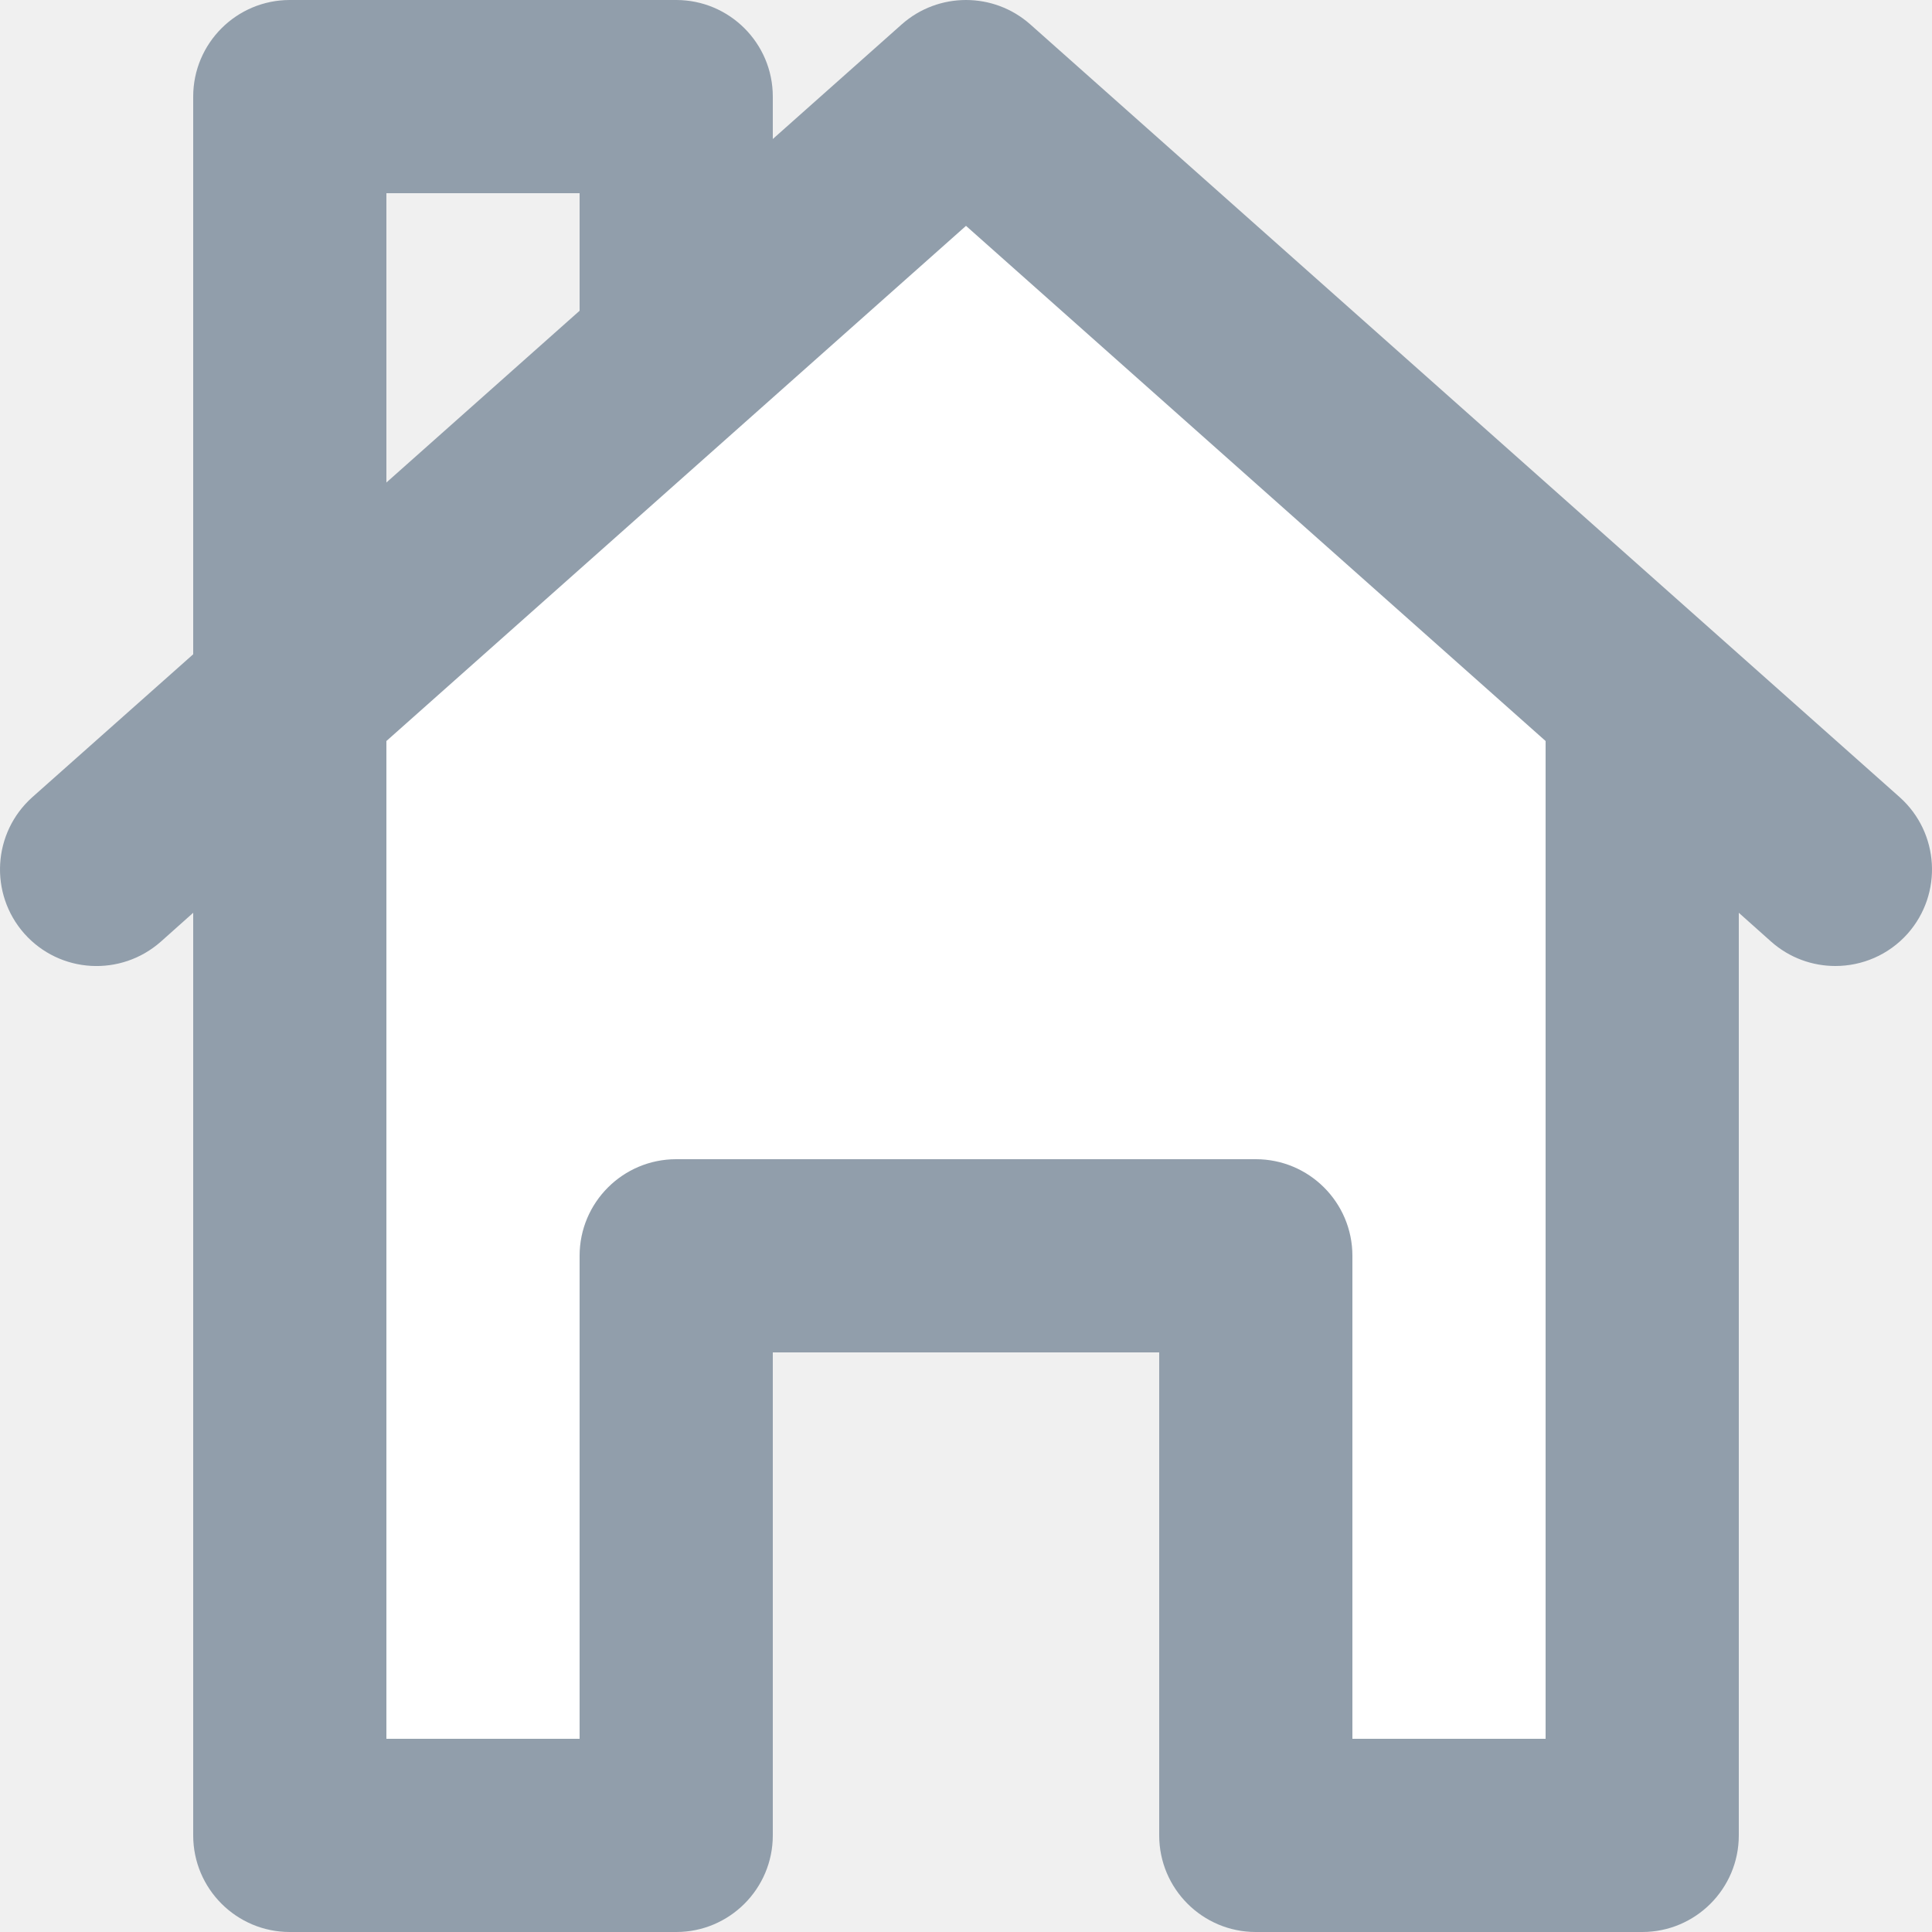
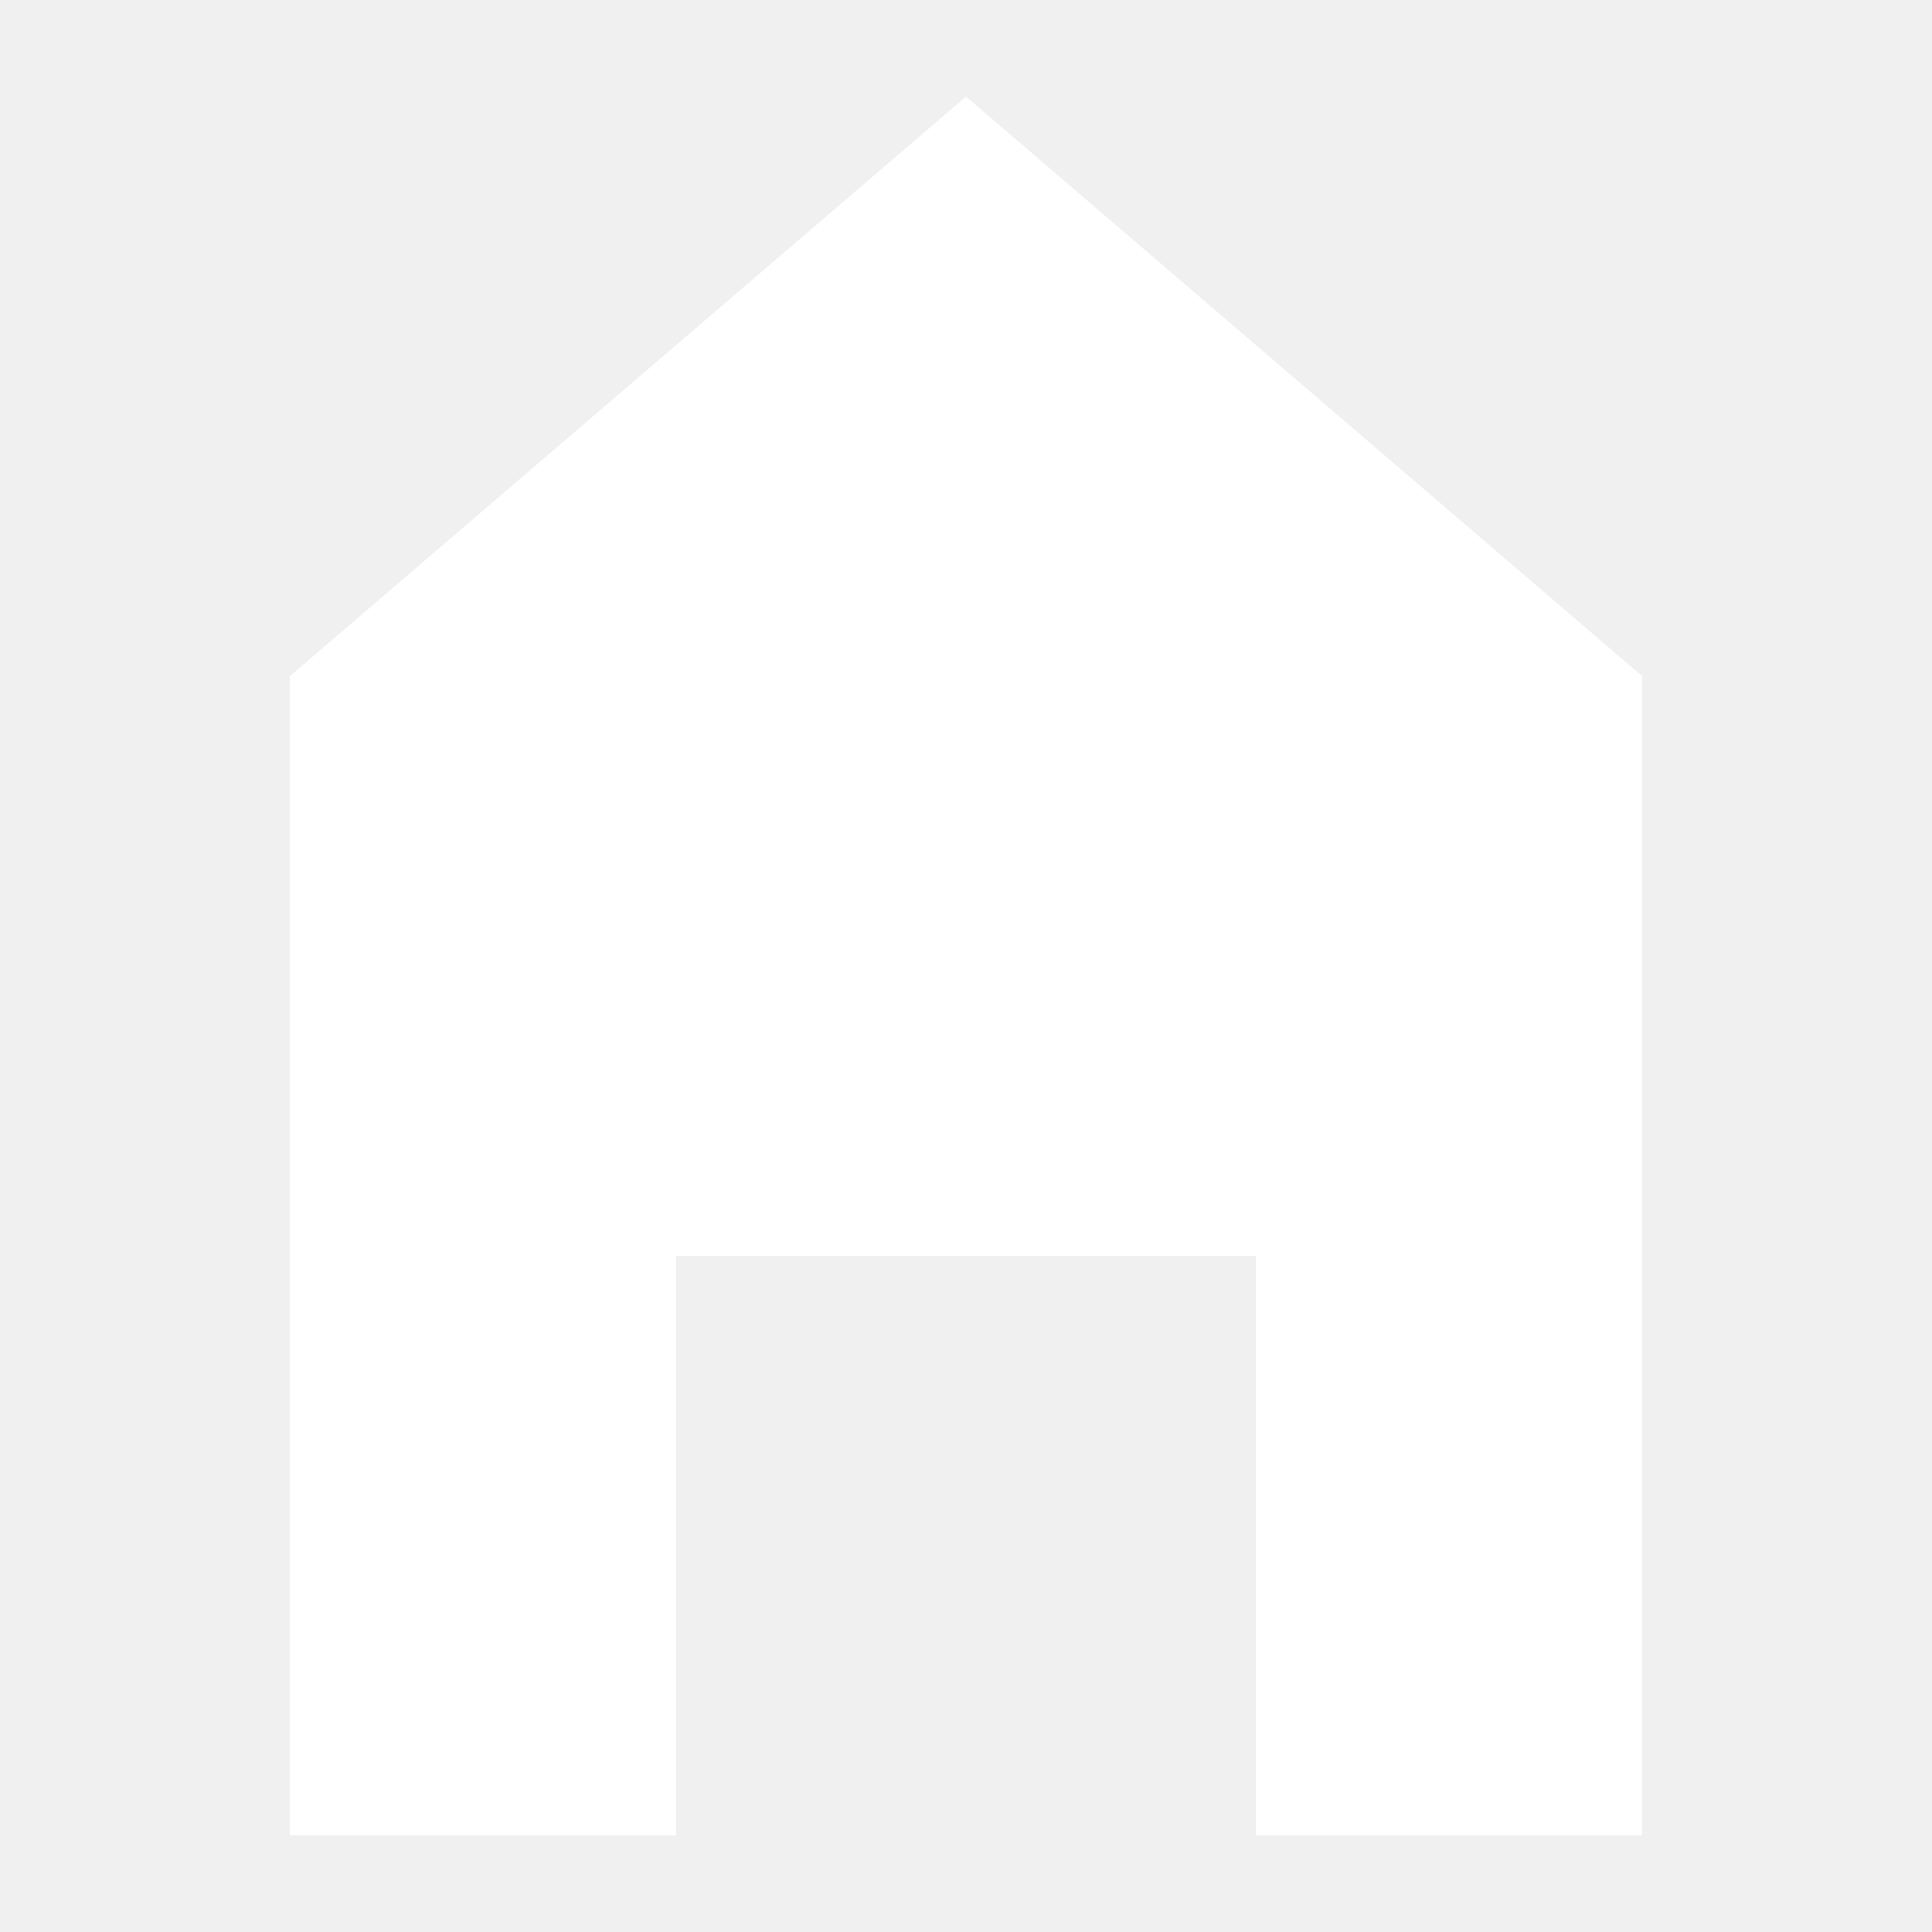
<svg xmlns="http://www.w3.org/2000/svg" xmlns:xlink="http://www.w3.org/1999/xlink" width="20px" height="20px" viewBox="0 0 20 20" version="1.1">
  <defs>
-     <path d="M16,18 L14,18 L14,13 C14,12.448 13.552,12 13,12 L7,12 C6.448,12 6,12.448 6,13 L6,18 L4,18 L4,7.671 L10,2.338 L16,7.671 L16,18 Z M4,2 L6,2 L6,3.217 L4,4.995 L4,2 Z M19.665,8.252 L10.665,0.252 C10.286,-0.084 9.714,-0.084 9.335,0.252 L8,1.439 L8,1 C8,0.448 7.552,0 7,0 L3,0 C2.448,0 2,0.448 2,1 L2,6.773 L0.335,8.252 C-0.077,8.62 -0.114,9.251 0.252,9.665 C0.62,10.078 1.25,10.114 1.665,9.748 L2,9.449 L2,19 C2,19.552 2.448,20 3,20 L7,20 C7.552,20 8,19.552 8,19 L8,14 L12,14 L12,19 C12,19.552 12.448,20 13,20 L17,20 C17.552,20 18,19.552 18,19 L18,9.449 L18.335,9.748 C18.526,9.917 18.763,10 19,10 C19.275,10 19.55,9.887 19.748,9.665 C20.114,9.251 20.077,8.62 19.665,8.252 L19.665,8.252 Z" id="path-1" />
+     <to d="M16,18 L14,18 L14,13 C14,12.448 13.552,12 13,12 L7,12 C6.448,12 6,12.448 6,13 L6,18 L4,18 L4,7.671 L10,2.338 L16,7.671 L16,18 Z M4,2 L6,2 L6,3.217 L4,4.995 L4,2 Z M19.665,8.252 L10.665,0.252 C10.286,-0.084 9.714,-0.084 9.335,0.252 L8,1.439 L8,1 C8,0.448 7.552,0 7,0 L3,0 C2.448,0 2,0.448 2,1 L2,6.773 L0.335,8.252 C-0.077,8.62 -0.114,9.251 0.252,9.665 C0.62,10.078 1.25,10.114 1.665,9.748 L2,9.449 L2,19 C2,19.552 2.448,20 3,20 L7,20 C7.552,20 8,19.552 8,19 L8,14 L12,14 L12,19 C12,19.552 12.448,20 13,20 L17,20 C17.552,20 18,19.552 18,19 L18,9.449 L18.335,9.748 C18.526,9.917 18.763,10 19,10 C19.275,10 19.55,9.887 19.748,9.665 C20.114,9.251 20.077,8.62 19.665,8.252 L19.665,8.252 Z" id="to-1" />
  </defs>
  <g id="Page-1" stroke="none" stroke-width="1" fill="none" fill-rule="evenodd">
    <g id="Desktop---Library" transform="translate(-42, -90)">
      <g id="side-nav" transform="translate(42, 90)">
        <g id="Group">
          <polygon id="Fill" fill="#FFFFFF" points="3 7 10 1 17 7 17 19 13 19 13 13 7 13 7 19 3 19" />
          <mask id="mask-2" fill="white">
-             <use xlink:href="#path-1" />
+             <use xlink:href="#to-1" />
          </mask>
-           <use id="Icon" fill="#919EAB" xlink:href="#path-1" />
+           <use id="Icon" fill="#919EAB" xlink:href="#to-1" />
        </g>
      </g>
    </g>
  </g>
</svg>
